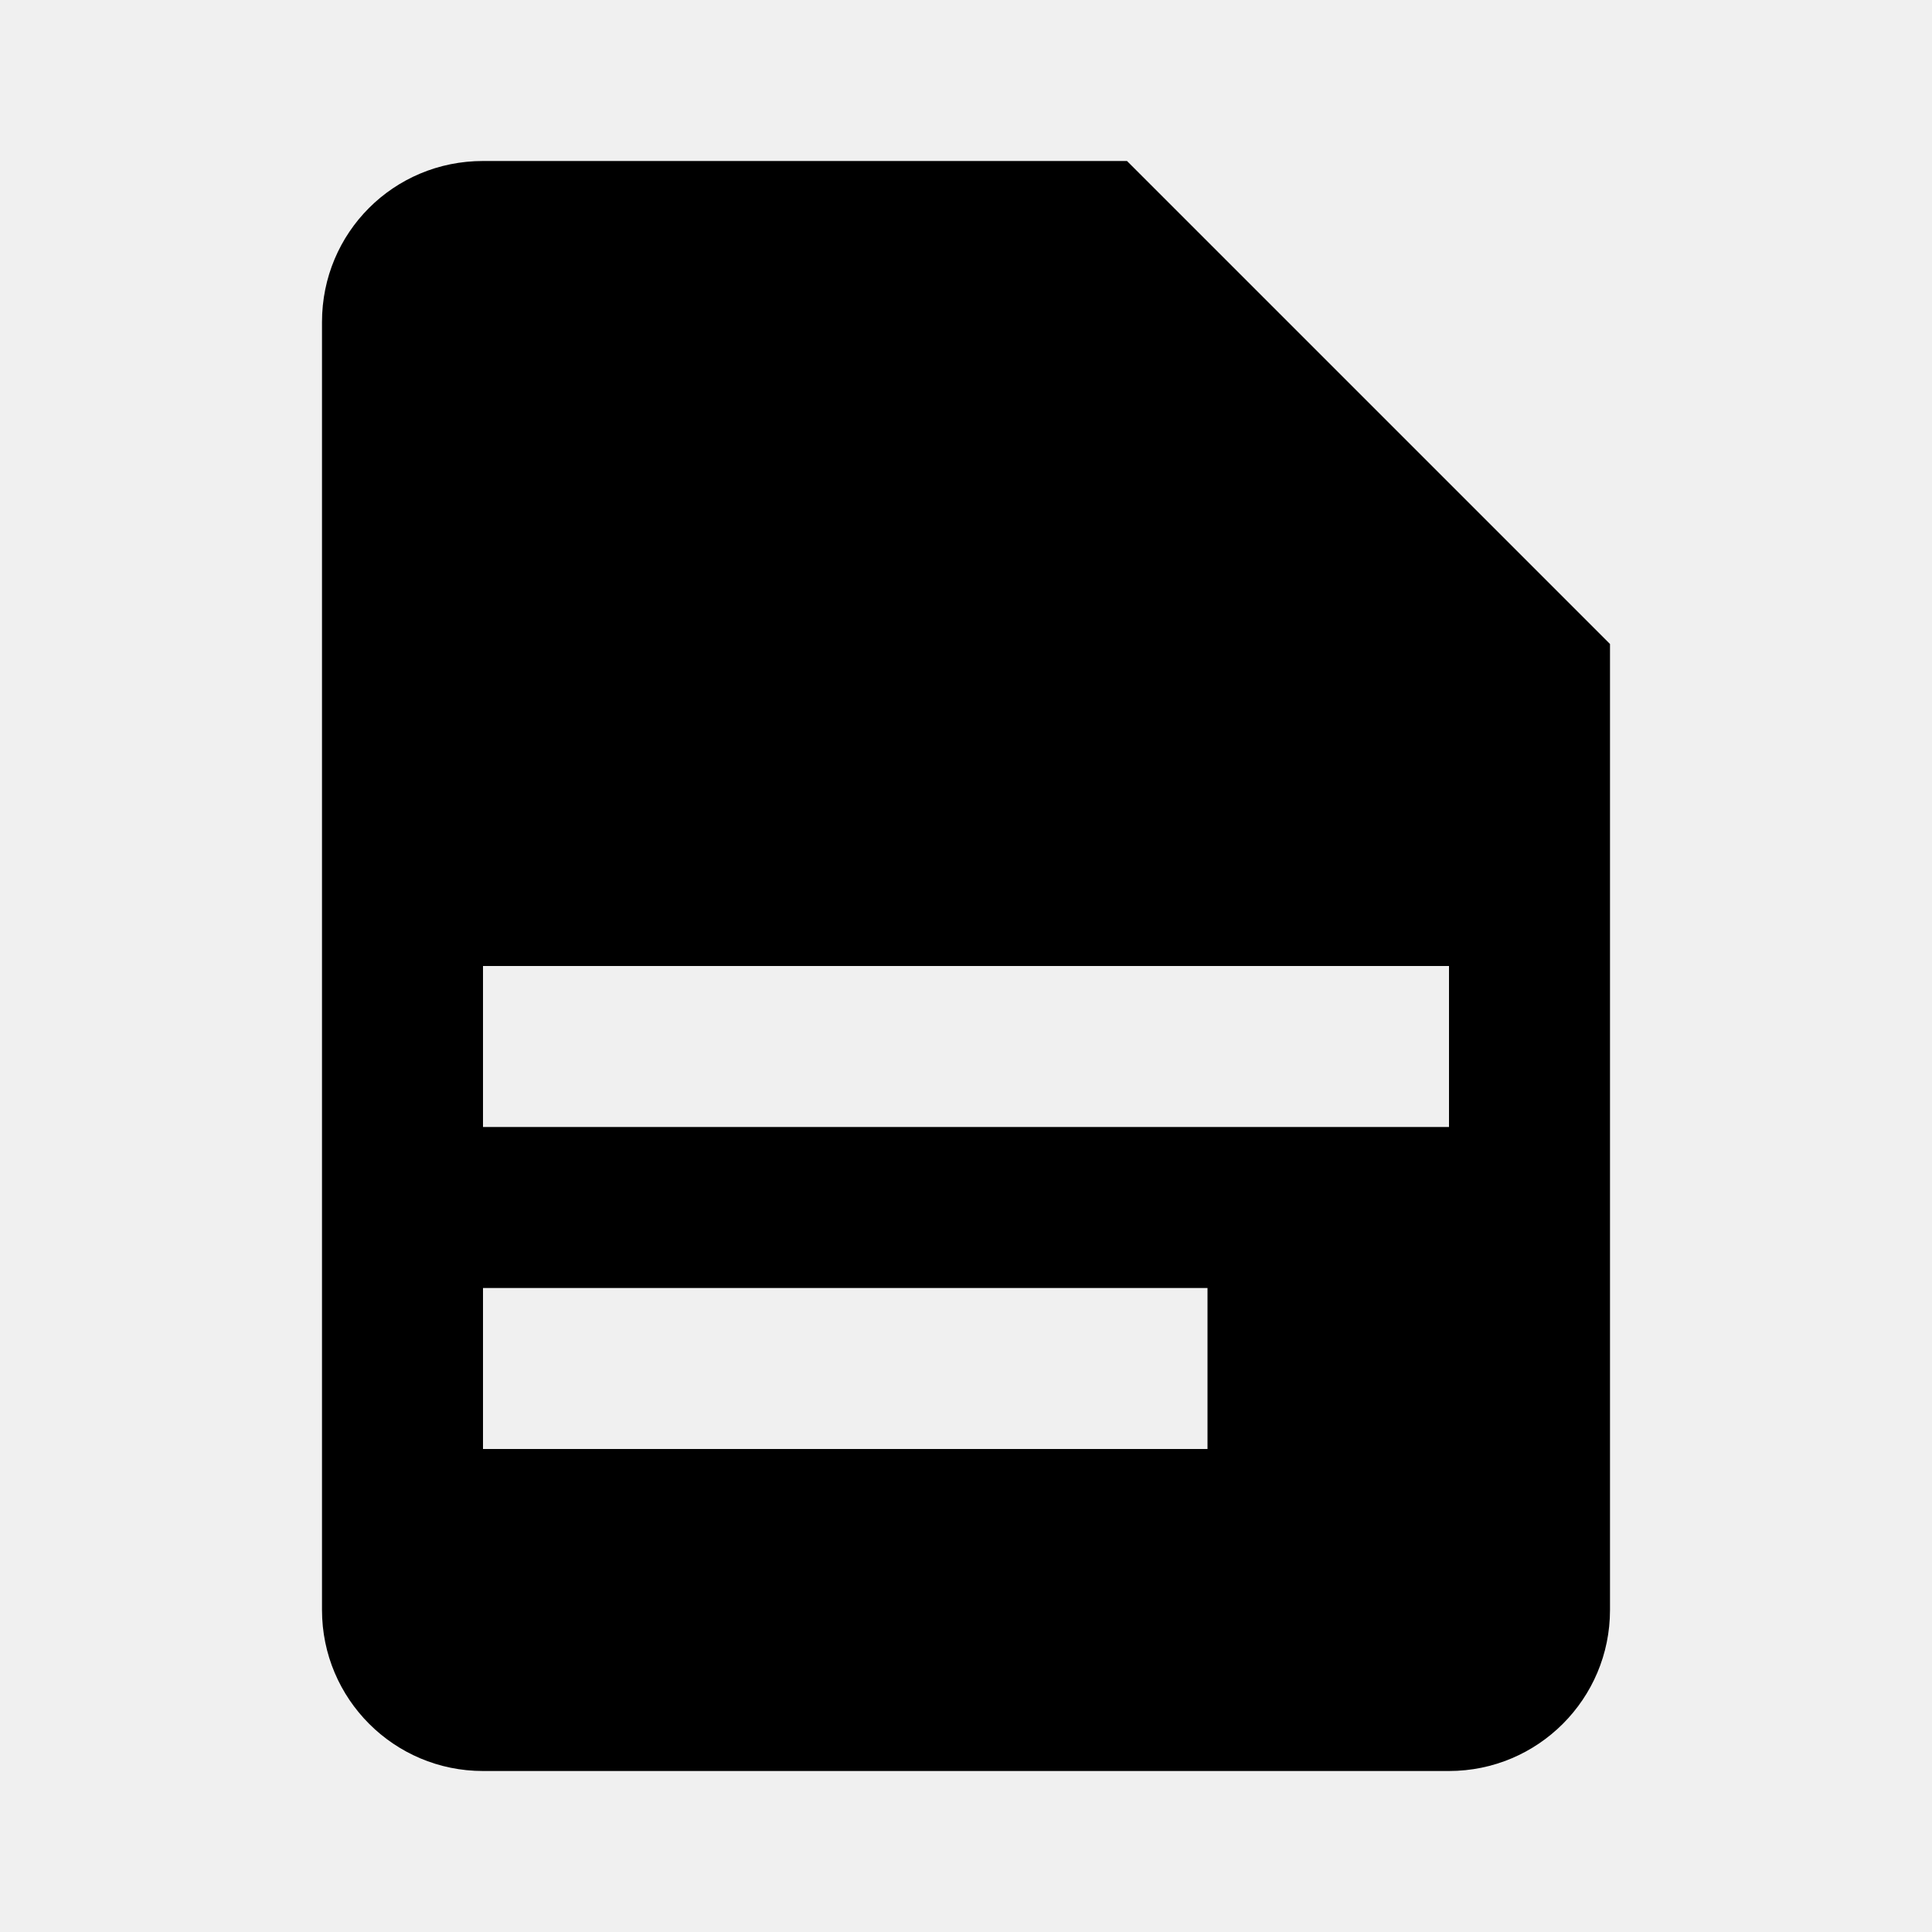
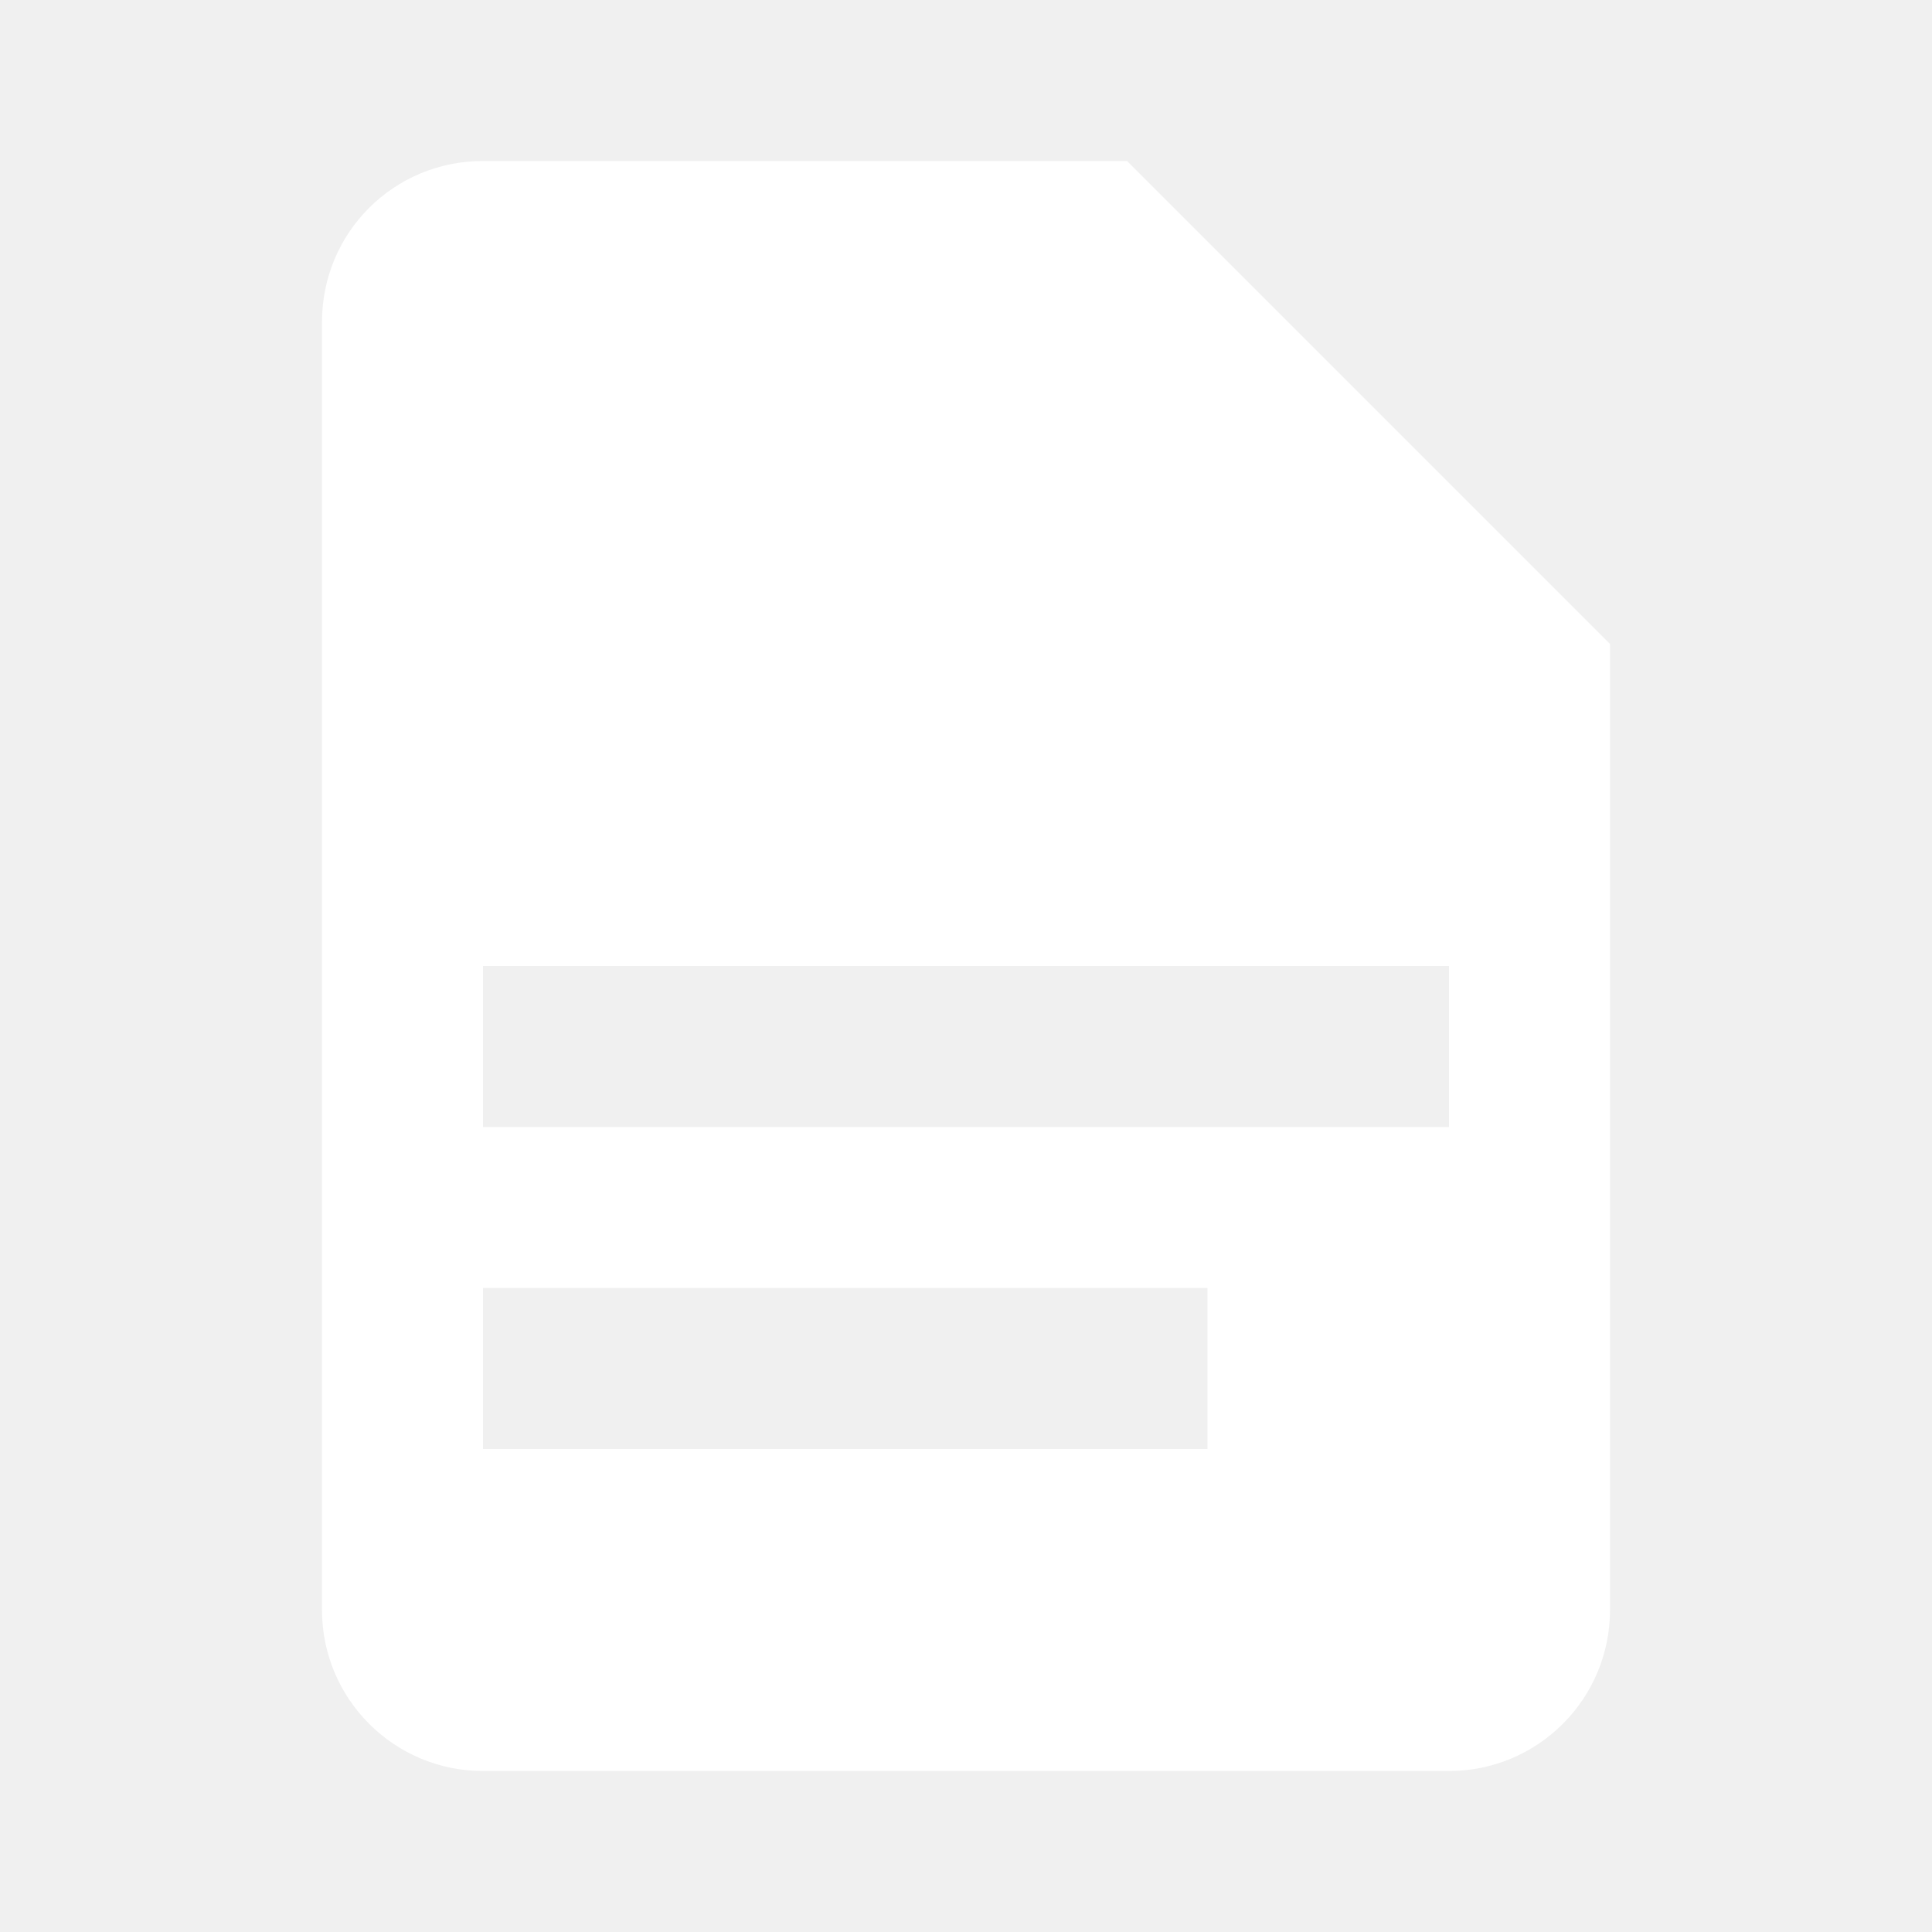
<svg xmlns="http://www.w3.org/2000/svg" viewBox="0 0 24 24">
-   <path fill="#000000" d="M13,9H18.5L13,3.5V9M6,2C4.89,2 4,2.89 4,4V20A2,2 0 0,0 6,22H18A2,2 0 0,0 20,20V8L14,2H6M15,18H6V16H15V18M18,14H6V12H18V14Z" />
+   <path fill="#ffffff" d="M13,9H18.5L13,3.5V9M6,2C4.89,2 4,2.89 4,4V20A2,2 0 0,0 6,22H18A2,2 0 0,0 20,20V8L14,2H6M15,18H6V16H15V18M18,14H6V12H18V14Z" />
</svg>
